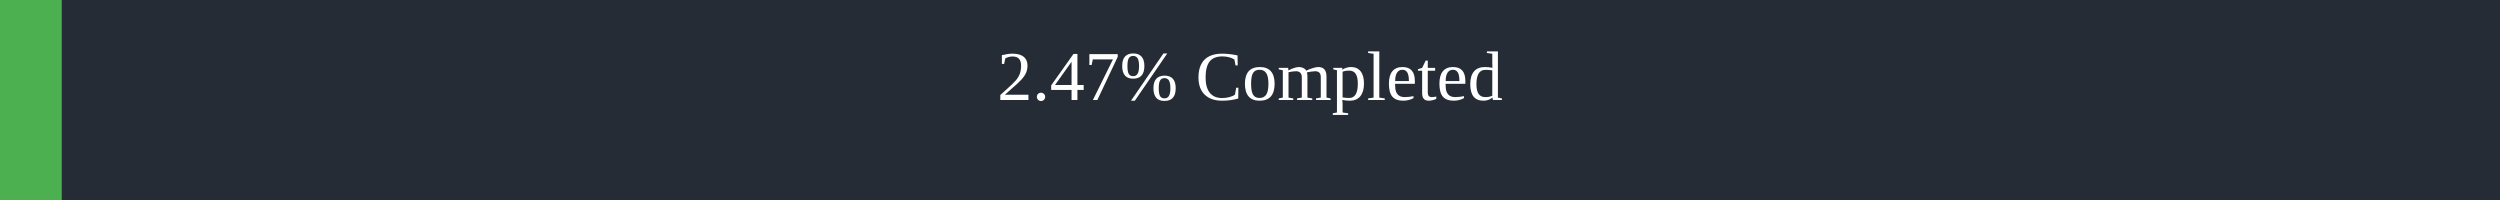
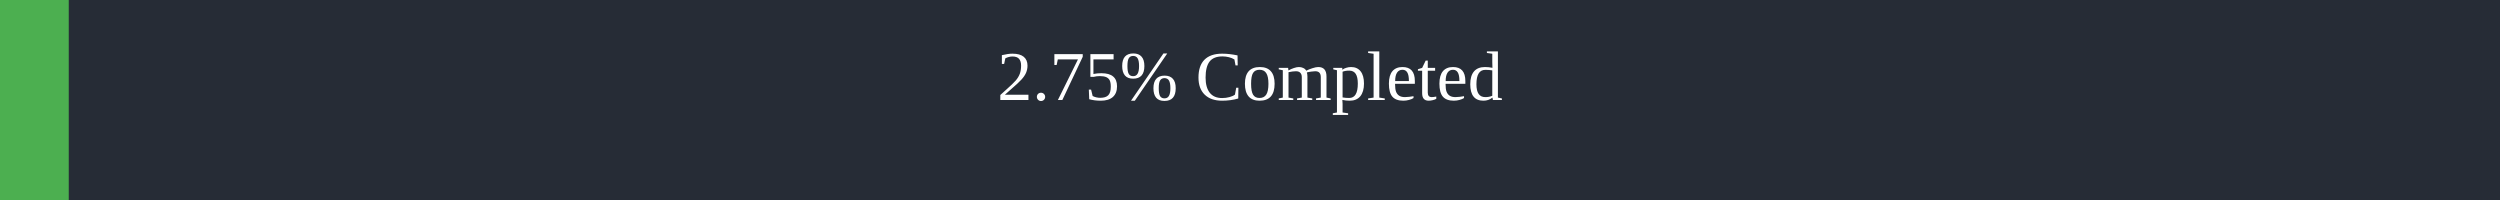
<svg xmlns="http://www.w3.org/2000/svg" width="500" height="40">
  <rect x="0" y="0" width="500" height="40" fill="#262C36" />
-   <rect x="0" y="0" width="12.35" height="40" fill="#4caf50" />
+   <rect x="0" y="0" width="13.75" height="40" fill="#4caf50" />
  <text x="250" y="20" text-anchor="middle" alignment-baseline="middle" font-size="14" fill="white">
-         2.47% Completed
+         2.75% Completed
      </text>
</svg>
